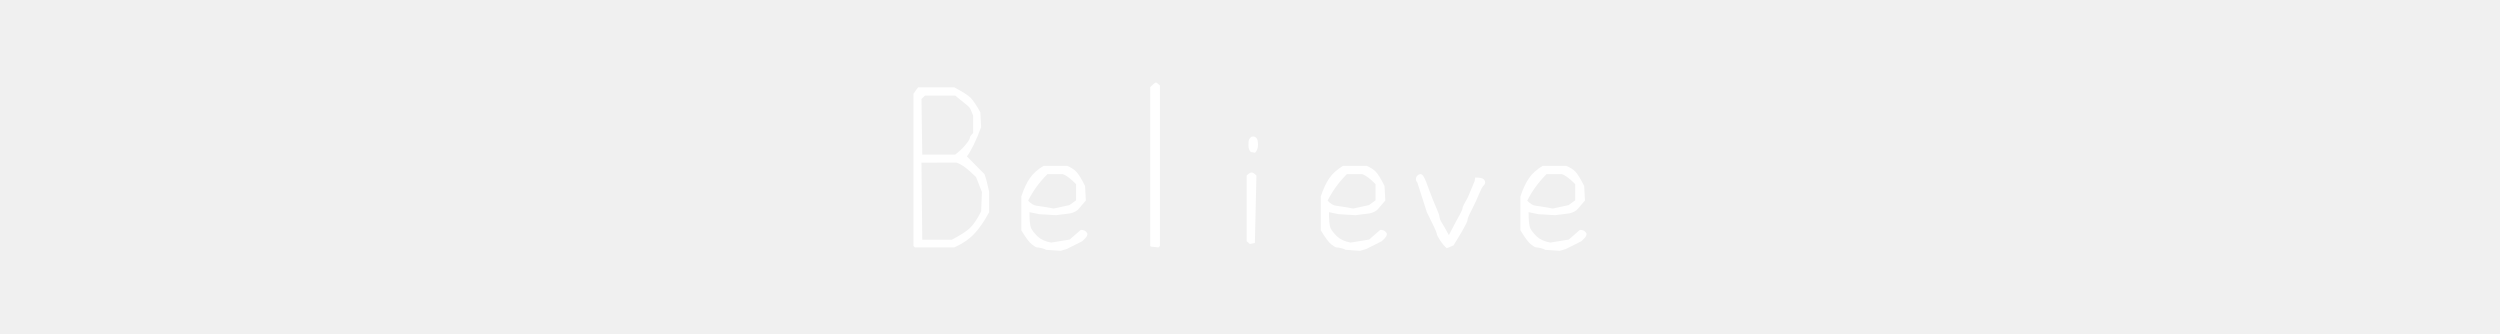
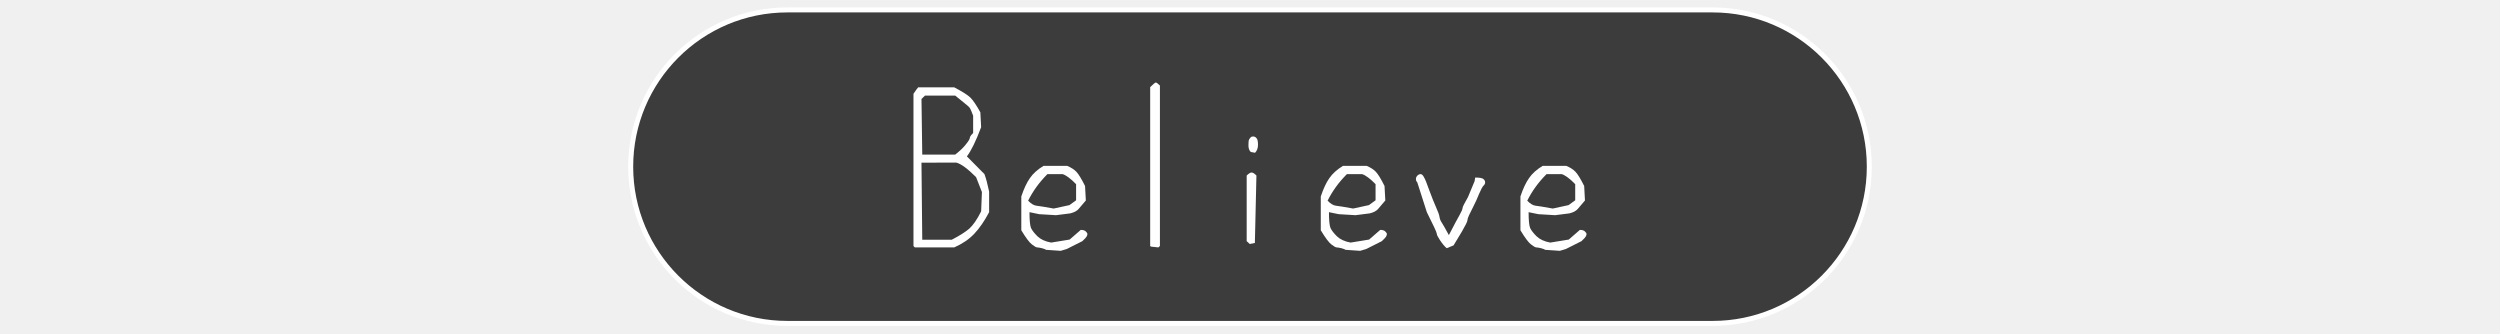
<svg xmlns="http://www.w3.org/2000/svg" width="1500" height="200" viewBox="0 0 396.875 52.917" version="1.1" id="svg5" xml:space="preserve">
  <defs id="defs2" />
  <g id="layer1">
+     <rect style="fill:#3c3c3c;fill-opacity:1;stroke:#ffffff;stroke-width:0.792;stroke-linecap:square;stroke-dasharray:none;stroke-opacity:1;paint-order:markers fill stroke" id="rect330" width="196.63" height="49.766" x="100.122" y="1.576" ry="24.883" />
    <path style="fill:#000000;stroke-width:0.265" id="path461" d="" />
    <path style="fill:#000000;stroke-width:0.265" id="path493" d="" />
    <path style="fill:#000000;stroke-width:0.265" id="path487" d="" />
    <path style="fill:#000000;stroke-width:0.265" id="path485" d="" />
    <path style="fill:#000000;stroke-width:0.265" id="path481" d="" />
    <path style="fill:#000000;stroke-width:0.265" id="path479" d="" />
    <g aria-label="Believe" transform="scale(0.9840155,1.016244)" id="text993" style="font-size:32.209px;line-height:1.25;font-family:mini-wakuwaku;-inkscape-font-specification:mini-wakuwaku;font-variant-ligatures:none;stroke-width:1.405">
      <path d="m 155.989,24.431 2.831,2.768 q 0.377,0.975 0.755,2.737 v 3.208 q -1.132,2.076 -2.391,3.366 -1.258,1.29 -3.24,2.139 h -6.354 l -0.22,-0.22 v -23.779 q 0.598,-0.849 0.755,-1.007 h 5.819 q 1.982,1.007 2.611,1.604 0.629,0.598 1.604,2.296 l 0.126,2.328 q -1.258,3.24 -2.296,4.561 z m -7.329,0.975 0.126,12.047 h 4.75 q 1.887,-0.944 2.831,-1.73 0.944,-0.818 1.919,-2.705 l 0.126,-3.02 -0.944,-2.328 q -2.045,-1.982 -3.177,-2.265 z m 0.126,-1.258 h 5.316 q 1.132,-0.849 1.73,-1.604 0.629,-0.755 0.629,-1.007 0,-0.252 0.535,-0.755 v -2.705 q -0.315,-0.818 -0.472,-1.101 -0.126,-0.283 -0.944,-0.881 -0.786,-0.598 -1.478,-1.164 h -4.875 l -0.566,0.535 z" style="font-family:SistersFL;-inkscape-font-specification:SistersFL;fill:#ffffff" id="path2899" />
      <path d="m 166.086,33.144 q 0,1.919 0.252,2.485 0.283,0.566 1.038,1.29 0.786,0.723 2.202,0.975 l 2.988,-0.472 1.793,-1.51 q 0.566,0 0.818,0.252 0.252,0.22 0.252,0.409 0,0.157 -0.126,0.377 -0.094,0.189 -0.692,0.723 l -2.516,1.227 -0.975,0.283 -2.359,-0.157 q -0.094,-0.094 -0.661,-0.252 -0.566,-0.126 -0.786,-0.126 -0.22,0 -0.849,-0.472 -0.598,-0.44 -1.699,-2.202 v -5.284 q 0.629,-1.824 1.384,-2.862 0.755,-1.069 2.202,-1.919 h 3.806 q 0.944,0.377 1.478,0.912 0.535,0.535 1.415,2.233 l 0.126,2.265 q -0.723,0.849 -1.164,1.321 -0.409,0.472 -1.353,0.692 l -2.296,0.283 -2.705,-0.157 z m -0.22,-1.793 q 0.723,0.723 1.353,0.786 0.629,0.063 2.768,0.44 l 2.548,-0.535 1.069,-0.755 v -2.516 q -1.29,-1.29 -2.17,-1.573 h -2.453 q -1.95,1.887 -3.114,4.152 z" style="font-family:SistersFL;-inkscape-font-specification:SistersFL;fill:#ffffff" id="path2901" />
      <path d="m 185.682,38.523 -0.126,-0.094 V 13.611 q 0.755,-0.723 0.912,-0.723 0.157,0 0.661,0.472 v 25.069 l -0.252,0.22 z" style="font-family:SistersFL;-inkscape-font-specification:SistersFL;fill:#ffffff" id="path2903" />
      <path d="m 202.447,37.957 -0.818,0.157 -0.503,-0.44 V 27.419 q 0.503,-0.472 0.786,-0.472 0.315,0 0.786,0.472 z m -0.661,-14.217 q -0.377,-0.346 -0.377,-1.038 0,-0.692 0.094,-0.881 0.126,-0.22 0.252,-0.346 0.126,-0.157 0.409,-0.157 0.315,0 0.535,0.252 0.252,0.22 0.252,1.038 0,0.786 -0.472,1.258 z" style="font-family:SistersFL;-inkscape-font-specification:SistersFL;fill:#ffffff" id="path2905" />
      <path d="m 214.4,33.144 q 0,1.919 0.252,2.485 0.283,0.566 1.038,1.29 0.786,0.723 2.202,0.975 l 2.988,-0.472 1.793,-1.51 q 0.566,0 0.818,0.252 0.252,0.22 0.252,0.409 0,0.157 -0.126,0.377 -0.094,0.189 -0.692,0.723 l -2.516,1.227 -0.975,0.283 -2.359,-0.157 q -0.094,-0.094 -0.661,-0.252 -0.566,-0.126 -0.786,-0.126 -0.22,0 -0.849,-0.472 -0.598,-0.44 -1.699,-2.202 v -5.284 q 0.629,-1.824 1.384,-2.862 0.755,-1.069 2.202,-1.919 h 3.806 q 0.944,0.377 1.478,0.912 0.535,0.535 1.415,2.233 l 0.126,2.265 q -0.723,0.849 -1.164,1.321 -0.409,0.472 -1.353,0.692 l -2.296,0.283 -2.705,-0.157 z m -0.22,-1.793 q 0.723,0.723 1.353,0.786 0.629,0.063 2.768,0.44 l 2.548,-0.535 1.069,-0.755 v -2.516 q -1.29,-1.29 -2.17,-1.573 h -2.453 q -1.95,1.887 -3.114,4.152 z" style="font-family:SistersFL;-inkscape-font-specification:SistersFL;fill:#ffffff" id="path2907" />
      <path d="m 233.744,36.73 q 1.258,-2.359 1.73,-3.145 0.472,-0.818 0.472,-1.069 0,-0.252 0.881,-1.73 l 1.069,-2.485 0.094,-0.566 q 1.101,0 1.353,0.252 0.252,0.22 0.252,0.503 0,0.283 -0.252,0.503 -0.252,0.22 -0.723,1.29 -0.44,1.069 -0.912,1.95 -0.44,0.881 -0.723,1.415 -0.252,0.535 -0.252,0.786 0,0.252 -0.881,1.73 l -1.353,2.17 -1.101,0.44 q -0.503,-0.409 -1.069,-1.227 -0.535,-0.786 -0.535,-1.038 0,-0.283 -1.604,-3.366 l -1.541,-4.655 q -0.22,-0.22 -0.22,-0.503 0,-0.315 0.22,-0.535 0.252,-0.252 0.535,-0.252 0.283,0 0.535,0.472 0.283,0.44 0.849,2.013 0.598,1.573 1.101,2.674 0.503,1.069 0.566,1.541 0.063,0.44 0.346,0.849 0.283,0.409 1.164,1.982 z" style="font-family:SistersFL;-inkscape-font-specification:SistersFL;fill:#ffffff" id="path2909" />
      <path d="m 246.609,33.144 q 0,1.919 0.252,2.485 0.283,0.566 1.038,1.29 0.786,0.723 2.202,0.975 l 2.988,-0.472 1.793,-1.51 q 0.566,0 0.818,0.252 0.252,0.22 0.252,0.409 0,0.157 -0.126,0.377 -0.094,0.189 -0.692,0.723 l -2.516,1.227 -0.975,0.283 -2.359,-0.157 q -0.094,-0.094 -0.661,-0.252 -0.566,-0.126 -0.786,-0.126 -0.22,0 -0.849,-0.472 -0.598,-0.44 -1.699,-2.202 v -5.284 q 0.629,-1.824 1.384,-2.862 0.755,-1.069 2.202,-1.919 h 3.806 q 0.944,0.377 1.478,0.912 0.535,0.535 1.415,2.233 l 0.126,2.265 q -0.723,0.849 -1.164,1.321 -0.409,0.472 -1.353,0.692 l -2.296,0.283 -2.705,-0.157 z m -0.22,-1.793 q 0.723,0.723 1.353,0.786 0.629,0.063 2.768,0.44 l 2.548,-0.535 1.069,-0.755 v -2.516 q -1.29,-1.29 -2.17,-1.573 h -2.453 q -1.95,1.887 -3.114,4.152 z" style="font-family:SistersFL;-inkscape-font-specification:SistersFL;fill:#ffffff" id="path2911" />
    </g>
  </g>
</svg>
